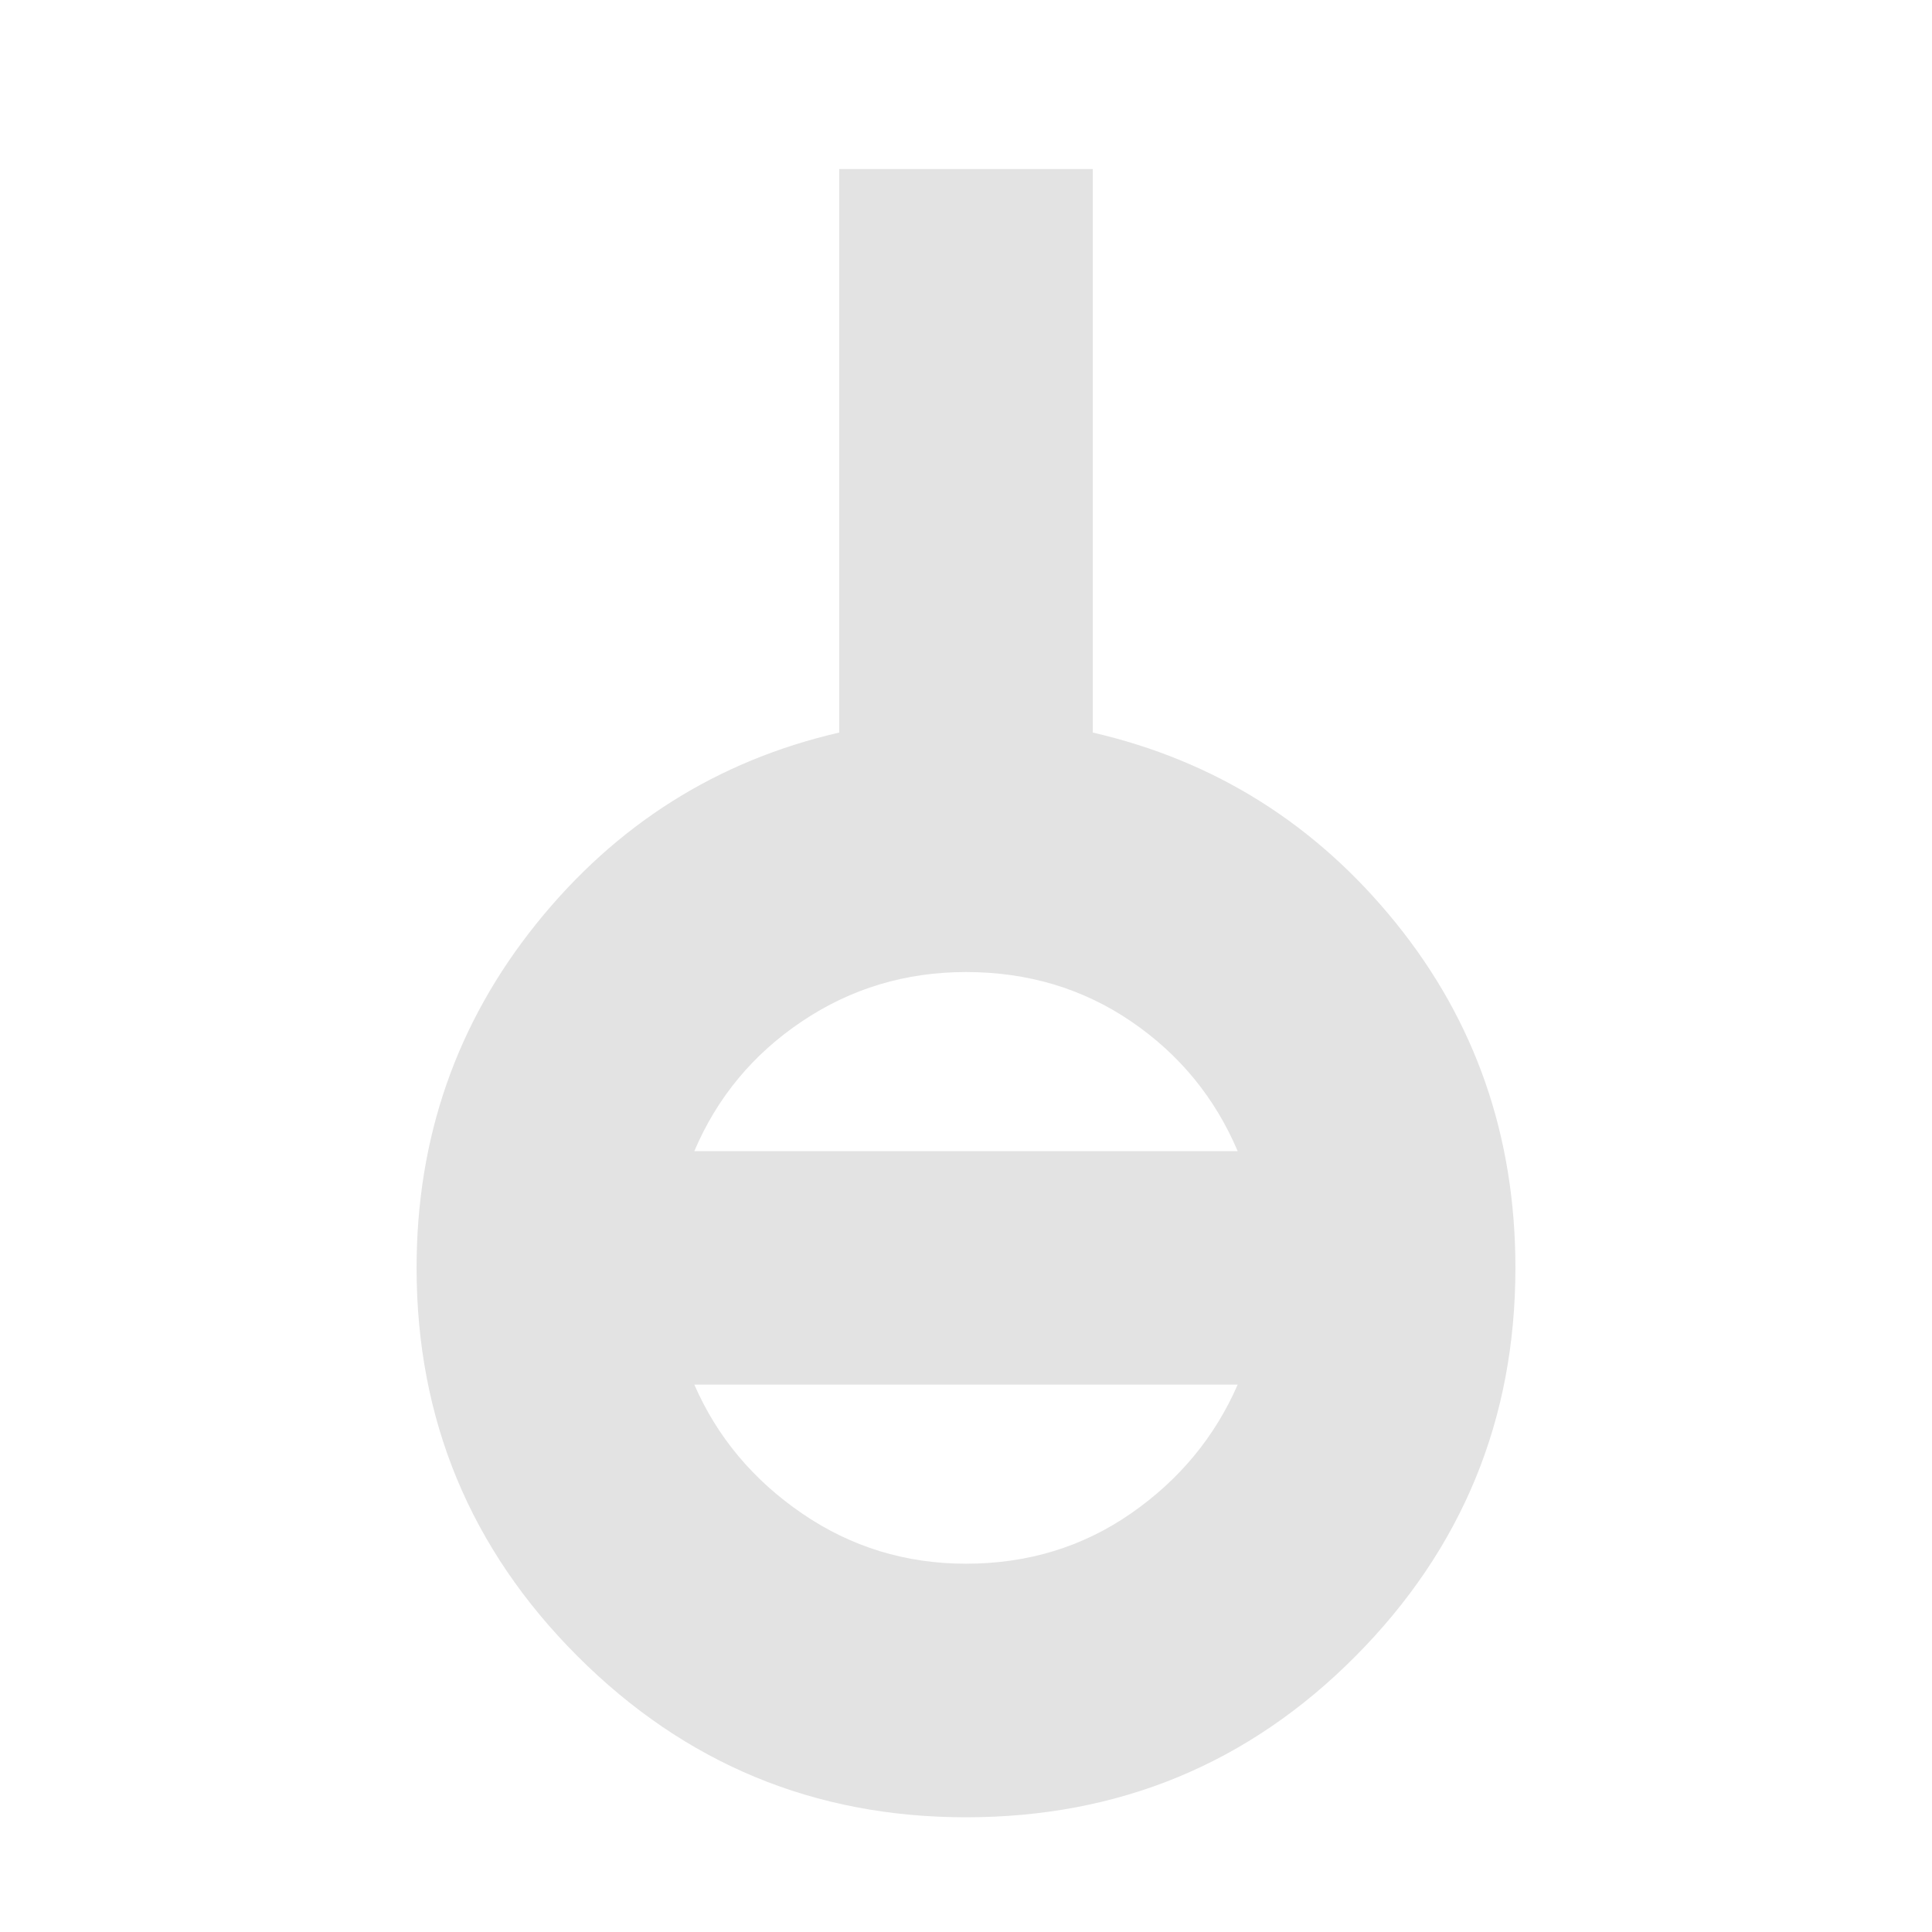
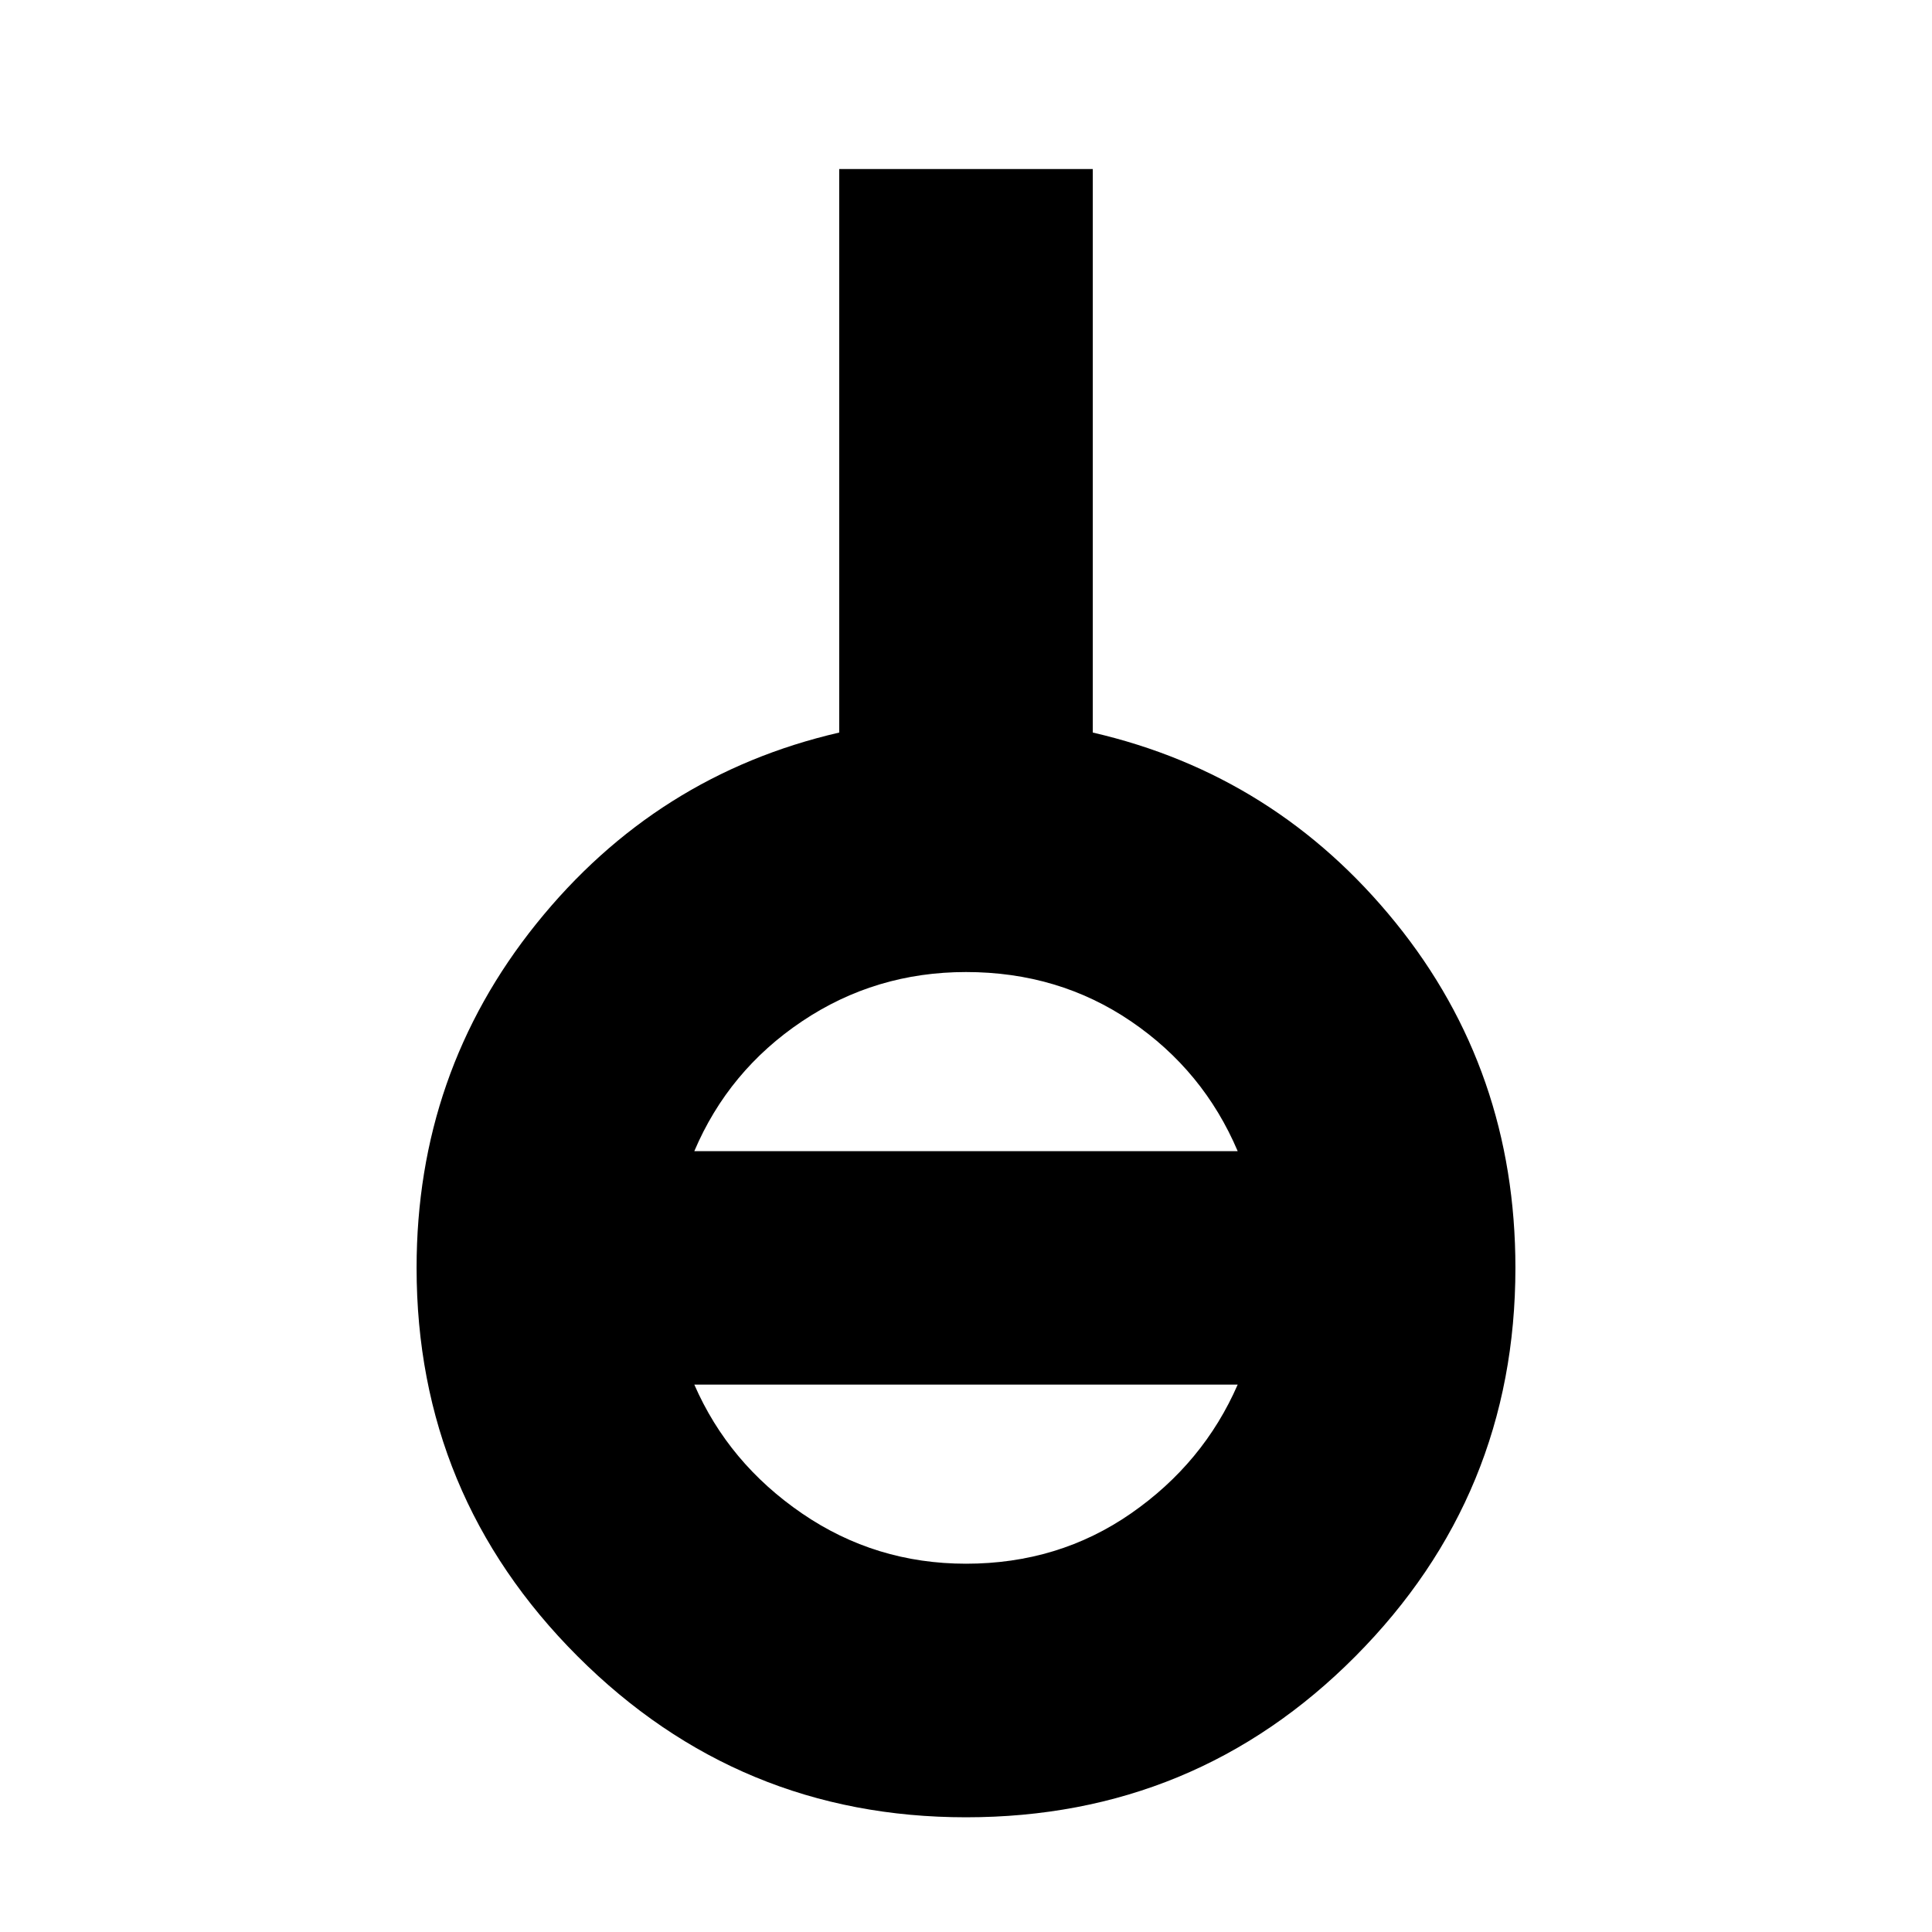
- <svg xmlns="http://www.w3.org/2000/svg" height="24px" viewBox="0 -960 960 960" width="24px" fill="#e3e3e3">
+ <svg xmlns="http://www.w3.org/2000/svg" height="24px" viewBox="0 -960 960 960" width="24px" fill="#000000">
  <path d="M480-57q-113 0-193-80t-80-193q0-97 59.5-171T417-596v-280h126v280q91 21 150.5 94.5T753-330q0 113-79.5 193T480-57Zm0-126q46 0 82-25t53-64H345q17 39 53.5 64t81.5 25ZM345-388h270q-17-40-53-64.5T480-477q-45 0-81.5 24.5T345-388Z" />
</svg>
